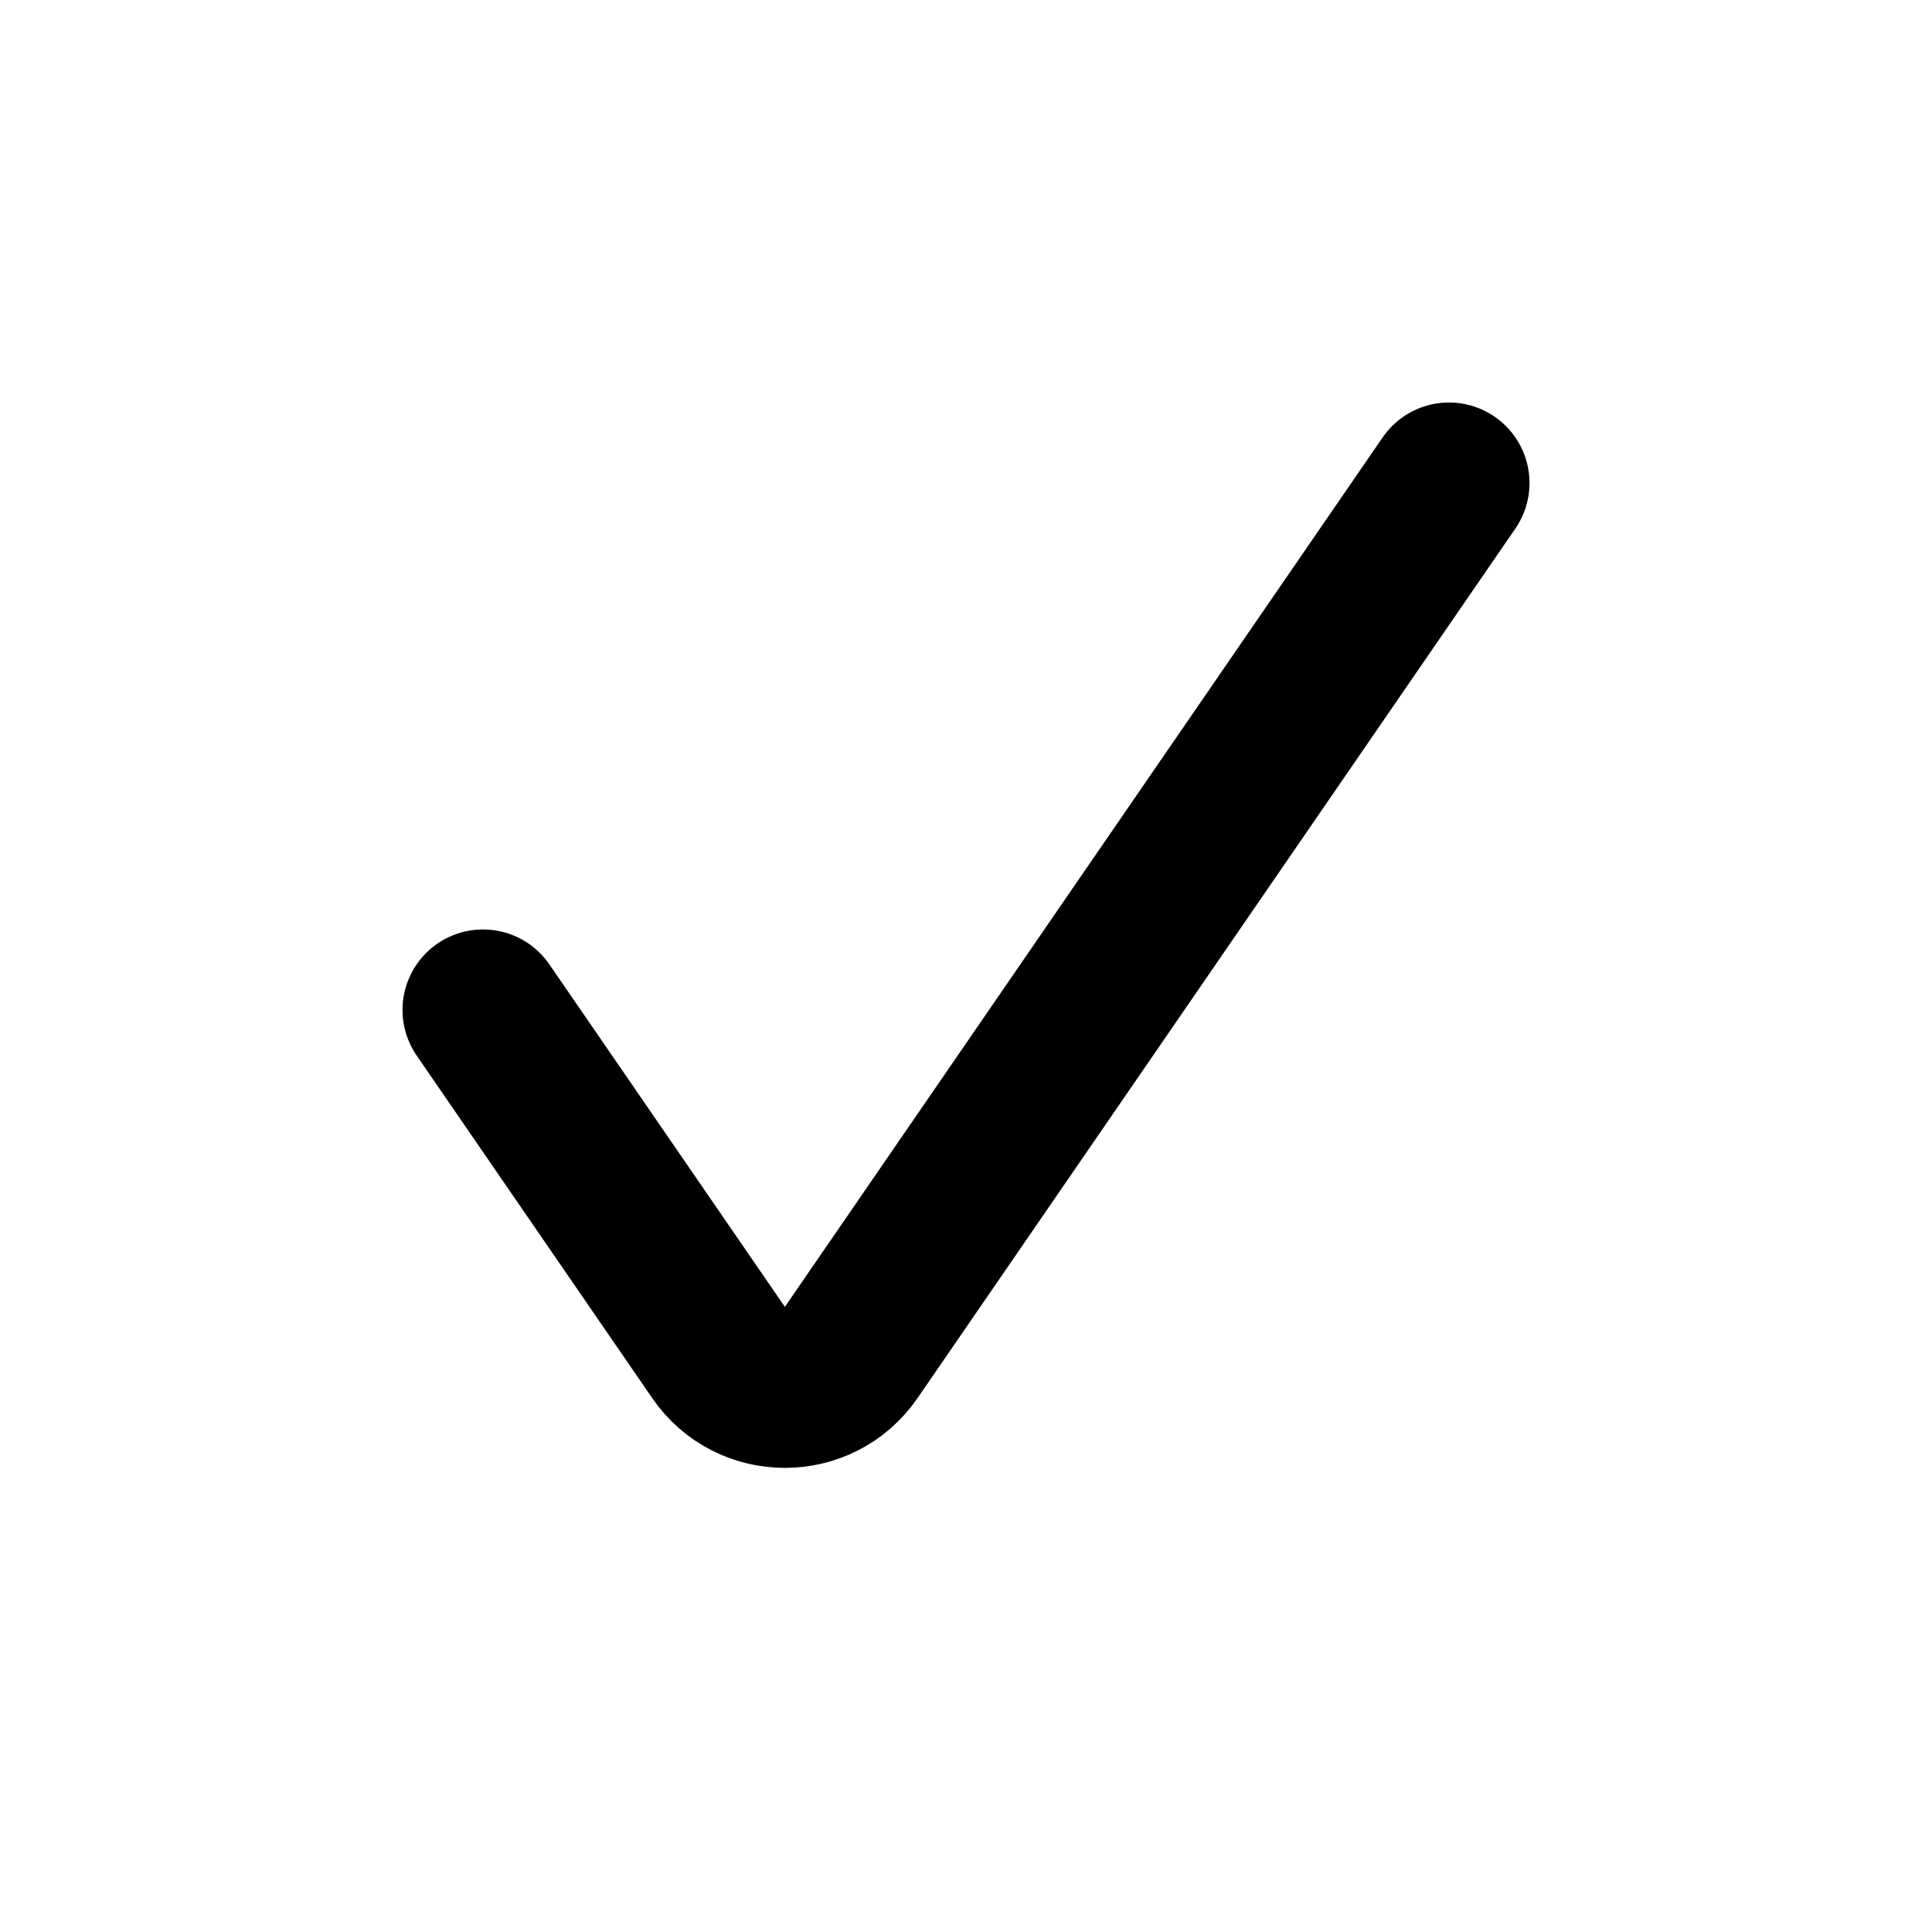
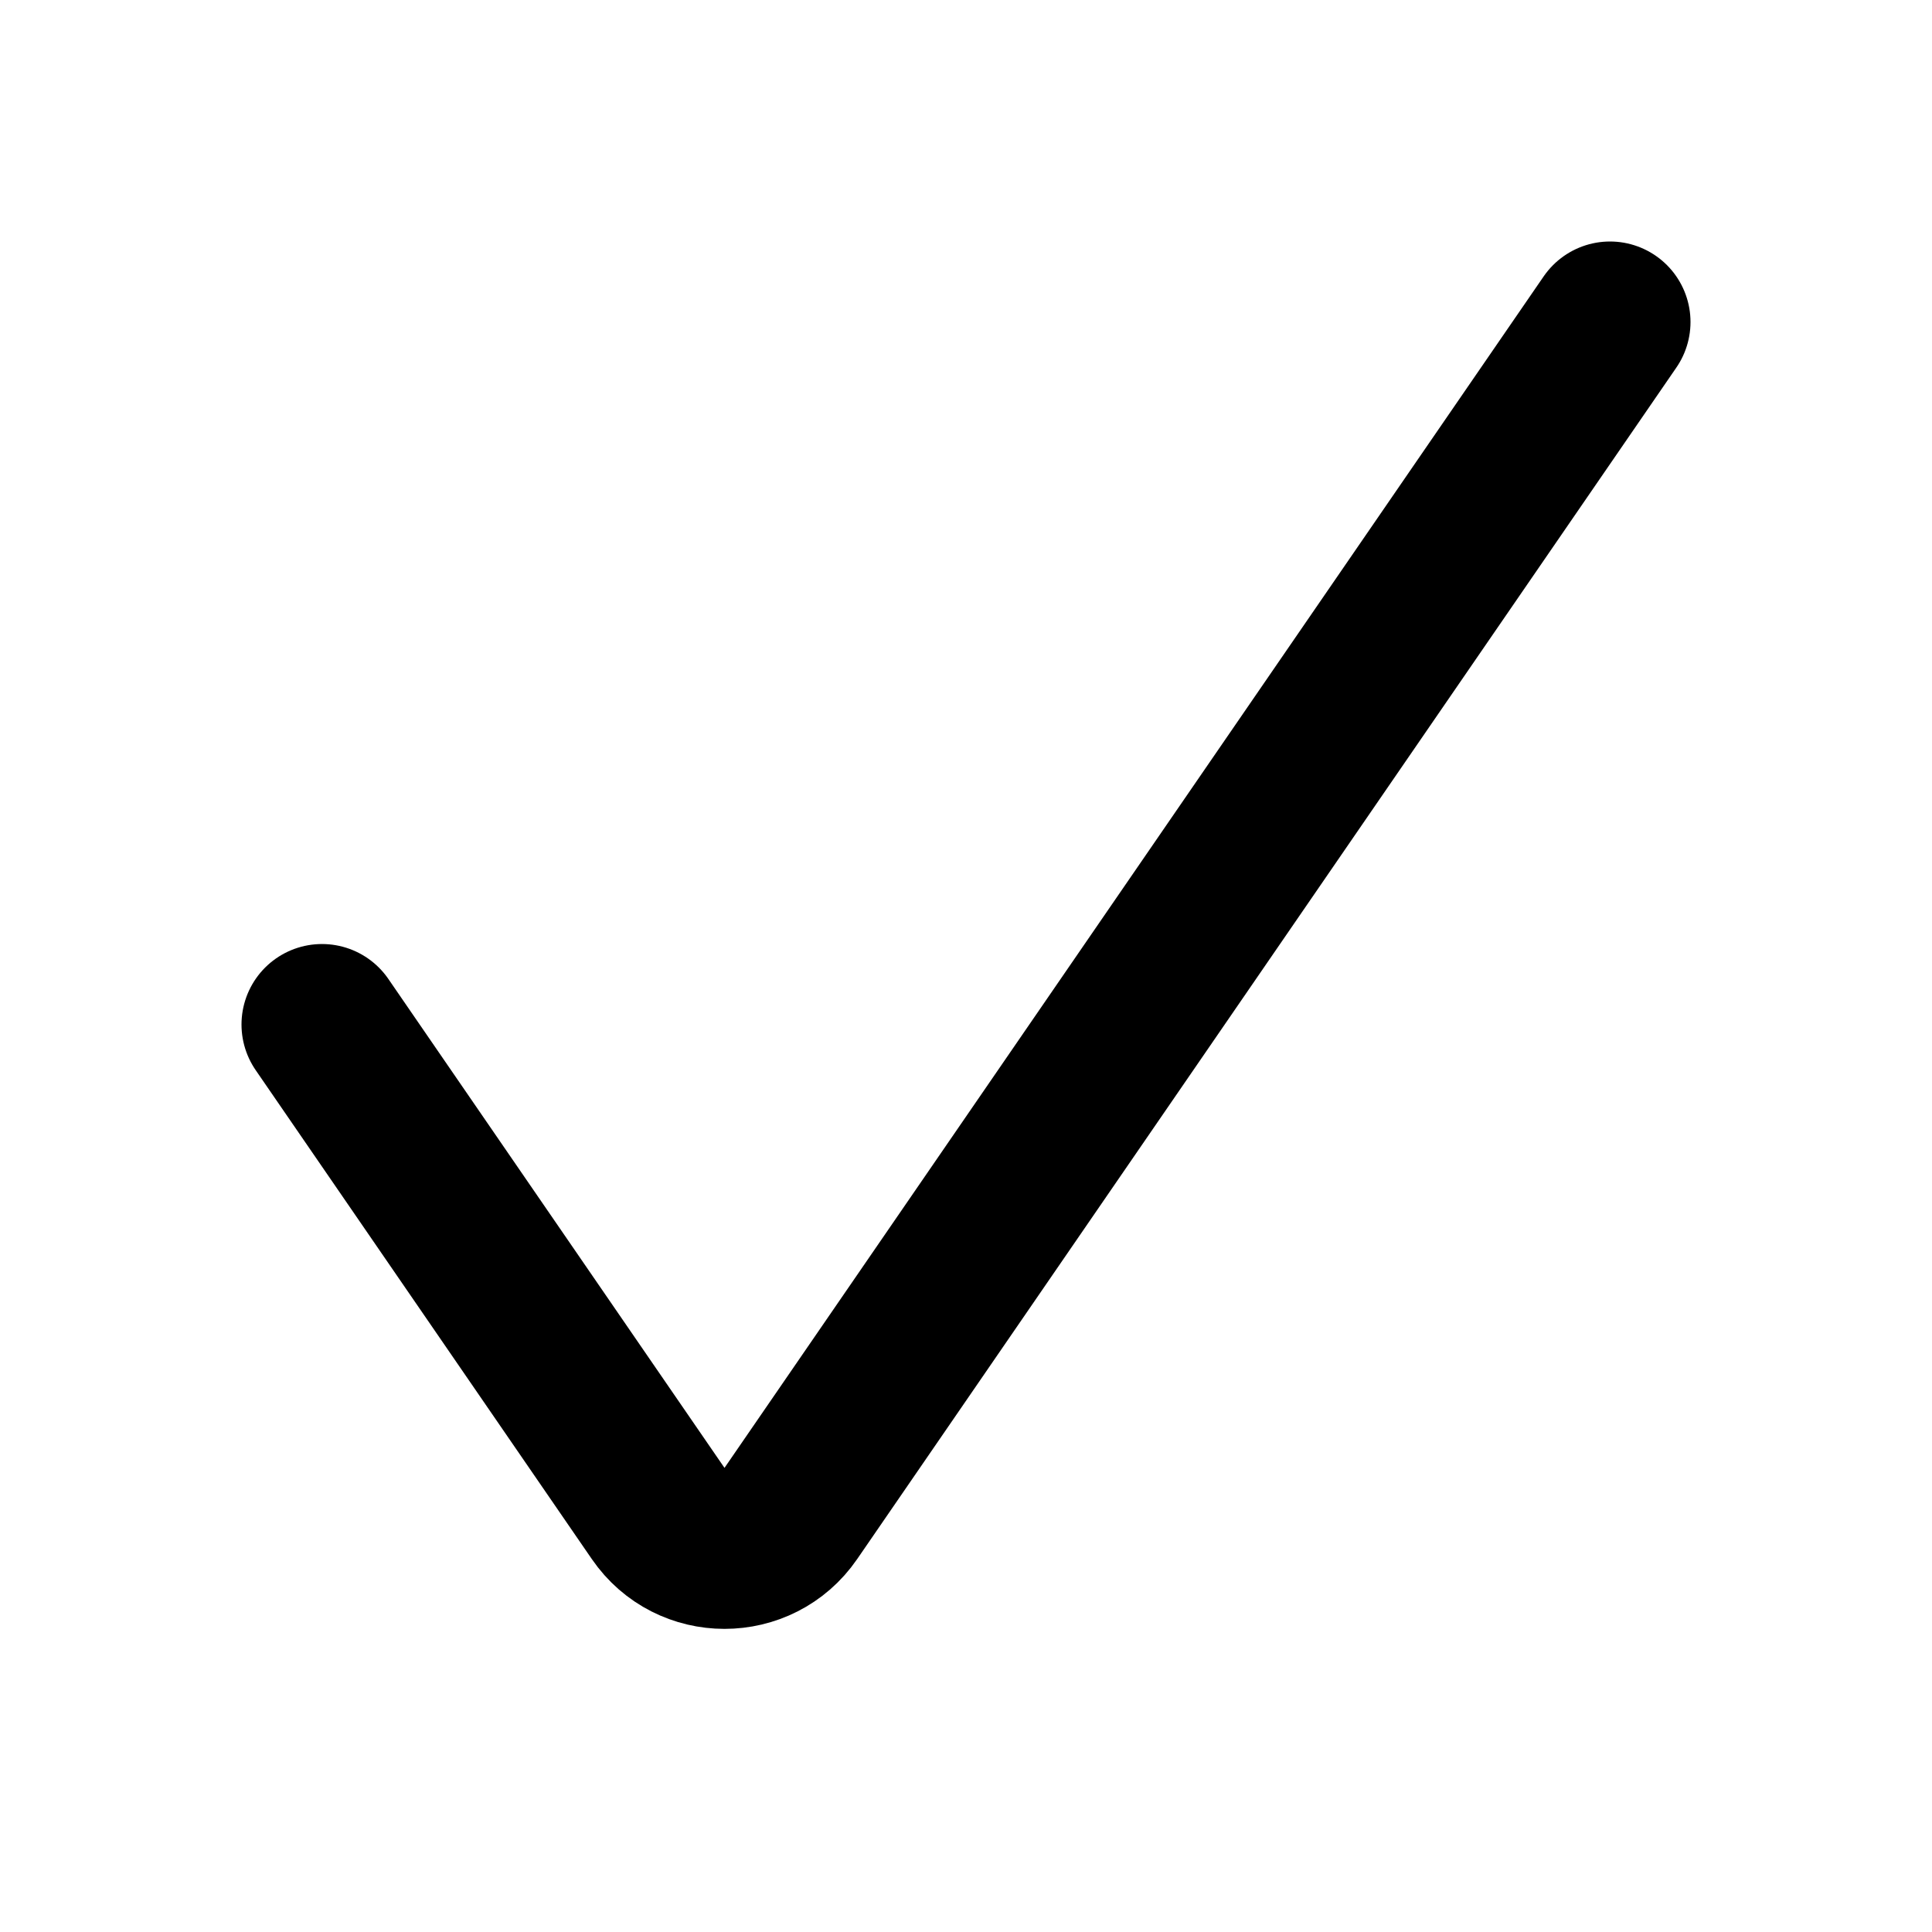
<svg xmlns="http://www.w3.org/2000/svg" width="24" height="24" viewBox="0 0 24 24" fill="none">
-   <path d="M6 12.546L8.926 16.801C9.323 17.379 10.177 17.379 10.574 16.801L18 6" stroke="black" stroke-width="2" stroke-linecap="round" />
+   <path d="M4 12.727L8.176 18.801C8.573 19.379 9.427 19.379 9.824 18.801L20 4" stroke="black" stroke-width="2" stroke-linecap="round" />
</svg>
